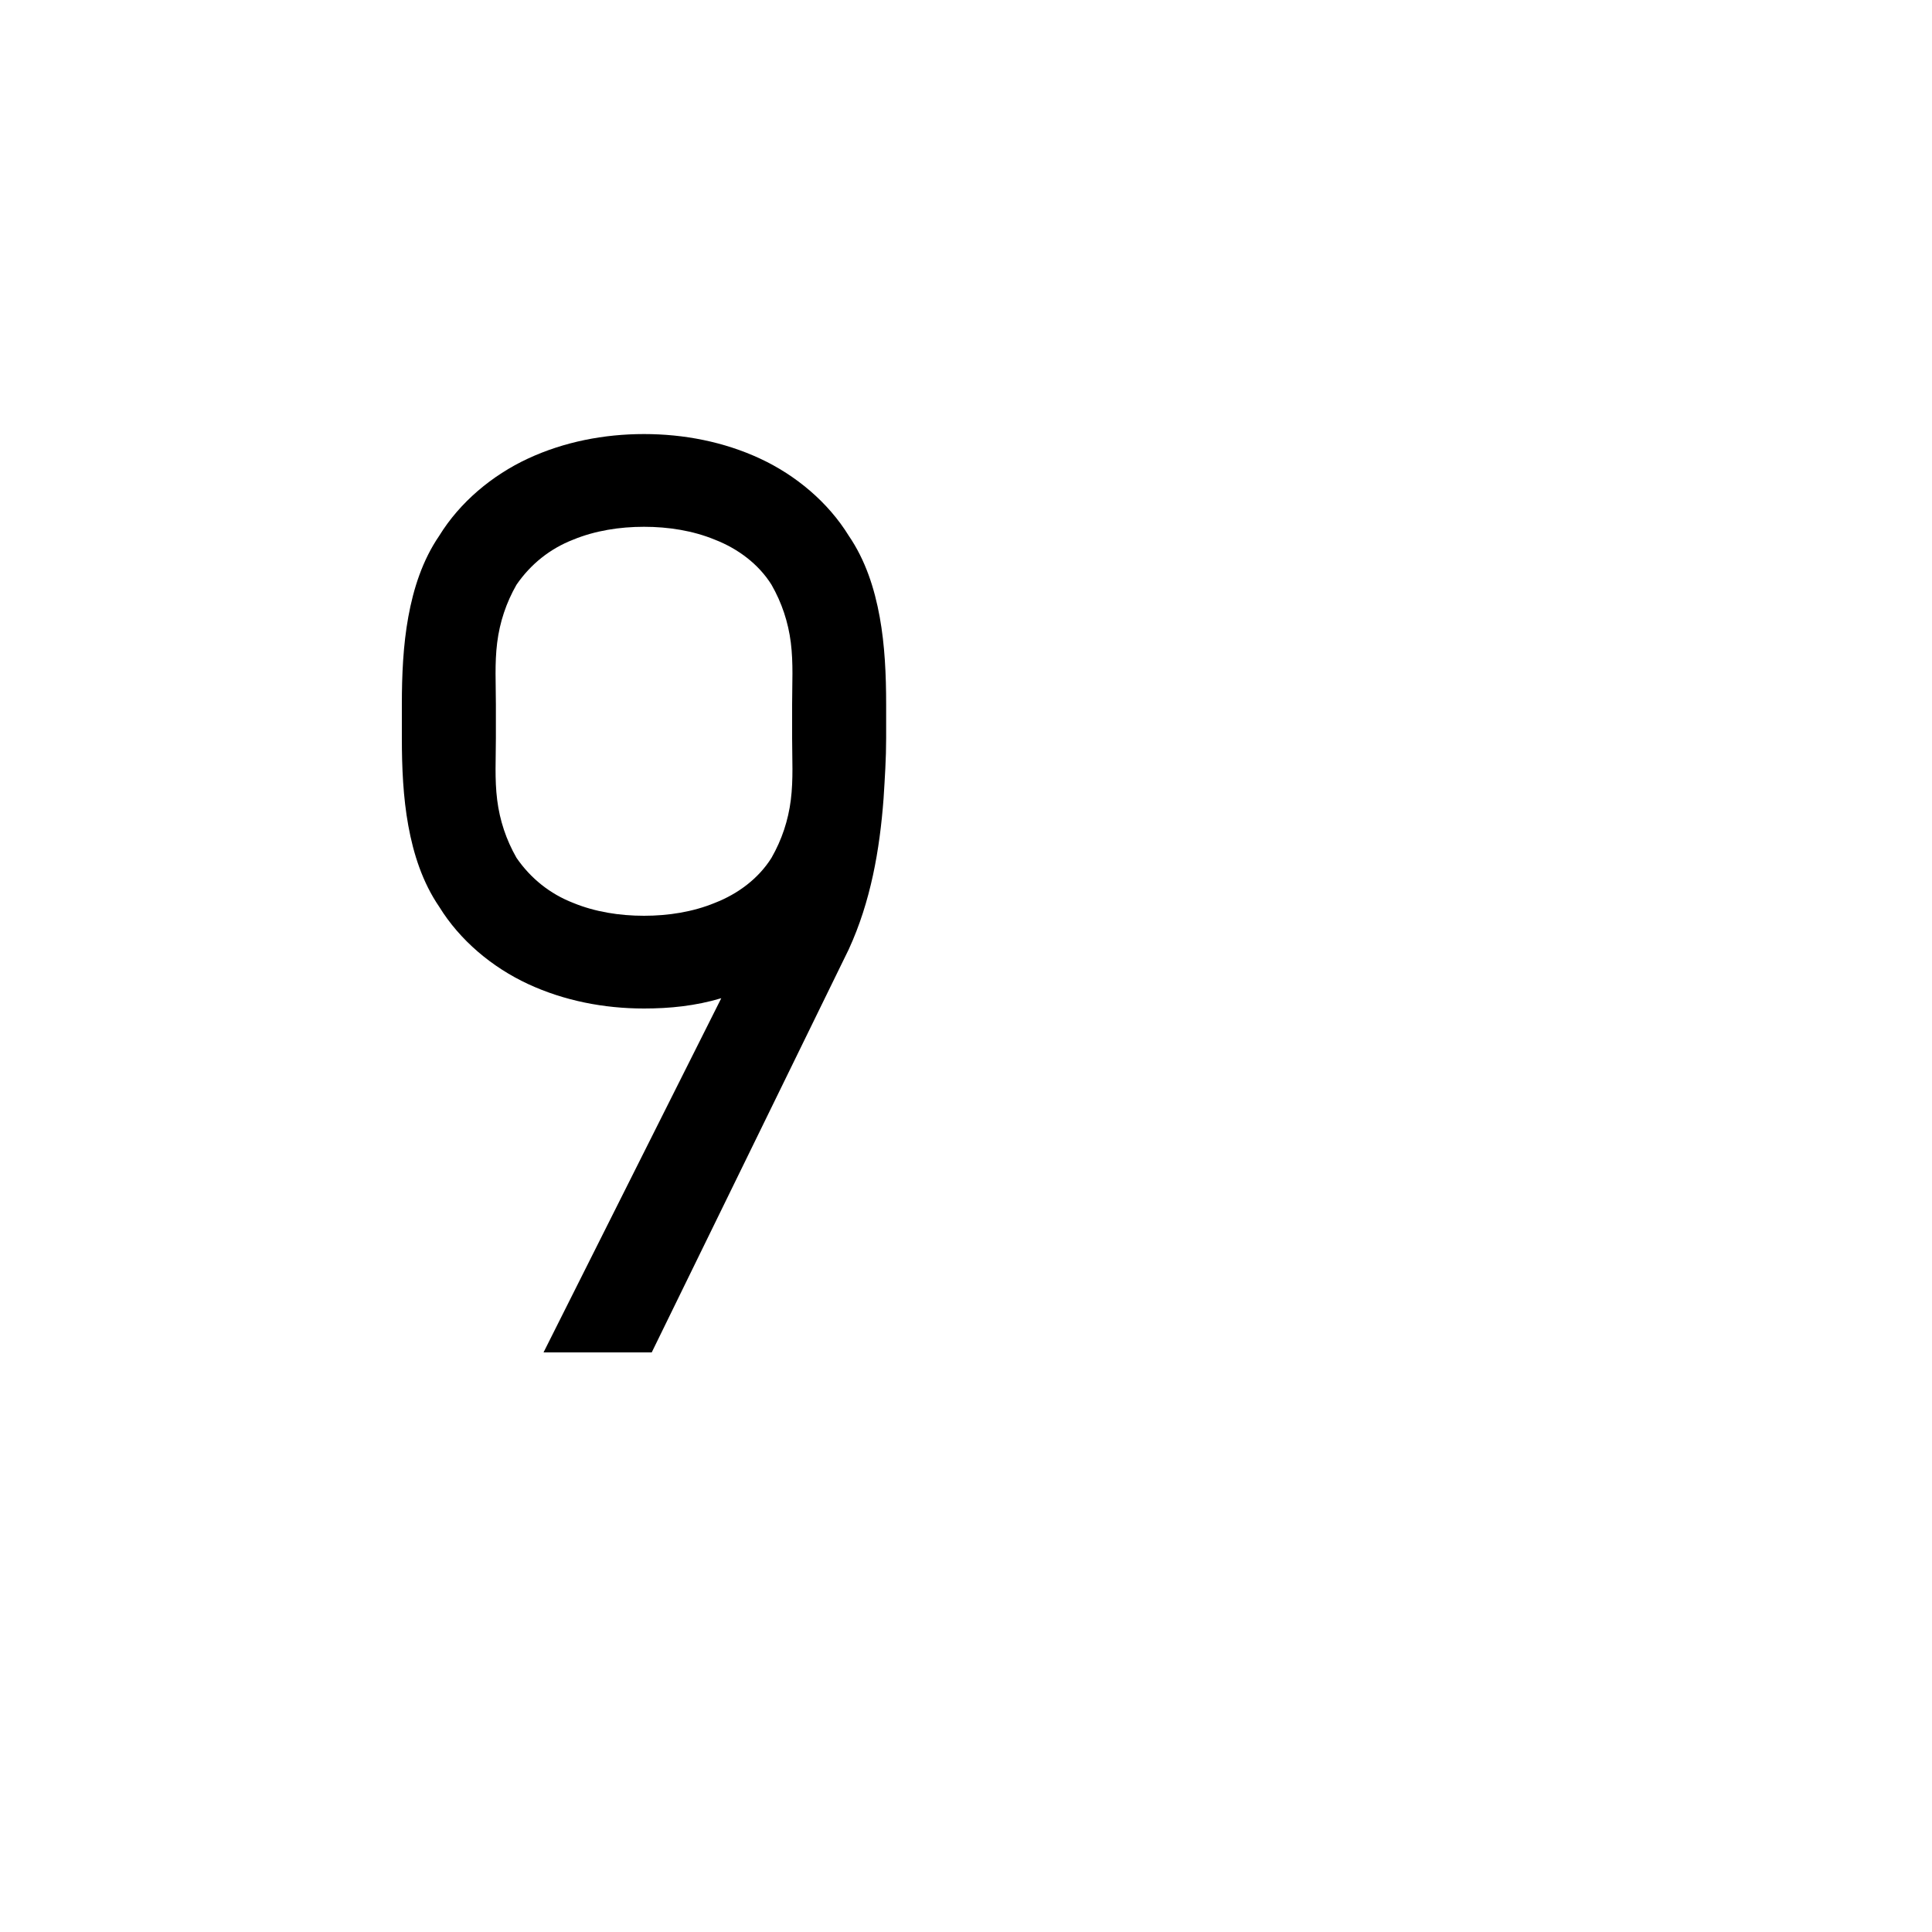
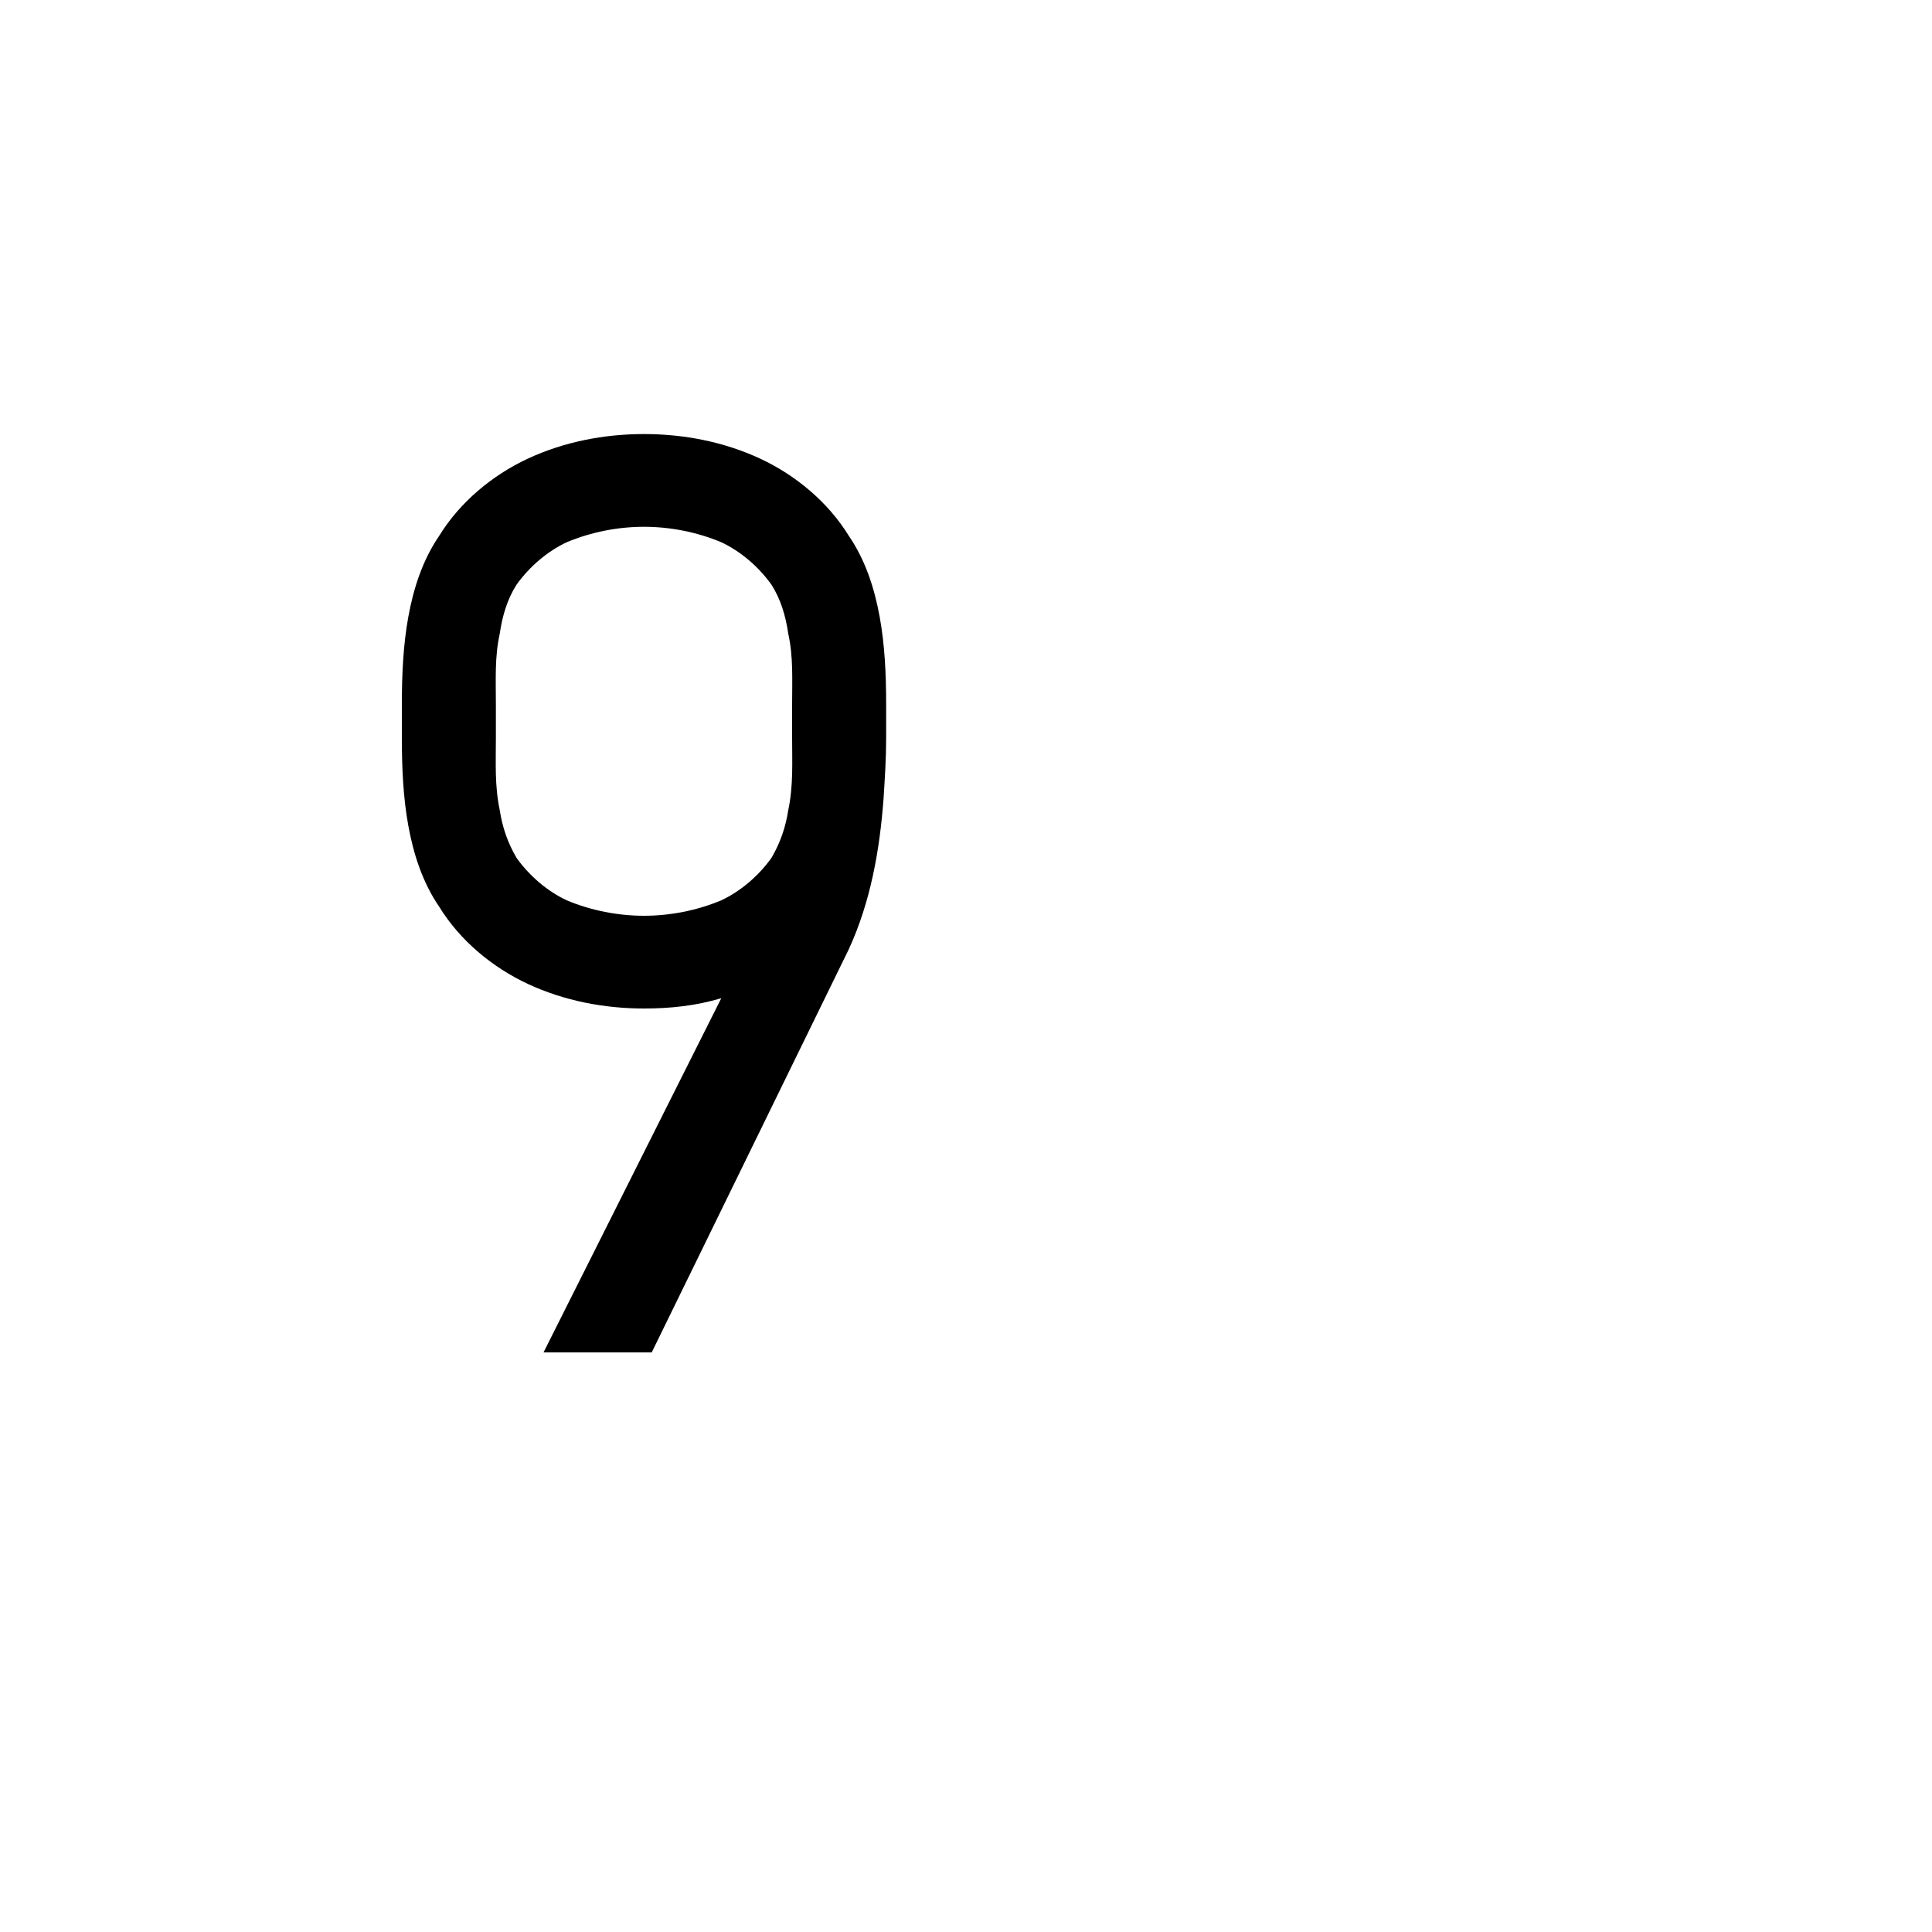
<svg xmlns="http://www.w3.org/2000/svg" viewBox="-0.25 -1.05 1.5 1.5">
-   <path d="M 0.31 -0.275 L 0.31 -0.275 C 0.29 -0.269  0.27 -0.267  0.25 -0.267 C 0.219 -0.267  0.188 -0.273  0.16 -0.286 C 0.132 -0.299  0.107 -0.32  0.091 -0.346 C 0.078 -0.365  0.071 -0.387  0.067 -0.409 C 0.063 -0.431  0.062 -0.454  0.062 -0.477 L 0.062 -0.503 C 0.062 -0.526  0.063 -0.549  0.067 -0.571 C 0.071 -0.593  0.078 -0.615  0.091 -0.634 C 0.107 -0.66  0.132 -0.681  0.16 -0.694 C 0.188 -0.707  0.219 -0.713  0.25 -0.713 C 0.281 -0.713  0.312 -0.707  0.34 -0.694 C 0.368 -0.681  0.393 -0.66  0.409 -0.634 C 0.422 -0.615  0.429 -0.593  0.433 -0.571 C 0.437 -0.549  0.438 -0.526  0.438 -0.503 L 0.438 -0.477 C 0.438 -0.461  0.437 -0.446  0.436 -0.43 C 0.433 -0.39  0.426 -0.35  0.409 -0.313 L 0.256 -0 L 0.172 -0 L 0.31 -0.275 Z M 0.25 -0.339 C 0.269 -0.339  0.288 -0.342  0.305 -0.349 C 0.323 -0.356  0.339 -0.368  0.349 -0.384 C 0.357 -0.398  0.362 -0.413  0.364 -0.429 C 0.366 -0.445  0.365 -0.461  0.365 -0.477 L 0.365 -0.503 C 0.365 -0.519  0.366 -0.535  0.364 -0.551 C 0.362 -0.567  0.357 -0.582  0.349 -0.596 C 0.339 -0.612  0.323 -0.624  0.305 -0.631 C 0.288 -0.638  0.269 -0.641  0.25 -0.641 C 0.231 -0.641  0.212 -0.638  0.195 -0.631 C 0.177 -0.624  0.162 -0.612  0.151 -0.596 C 0.143 -0.582  0.138 -0.567  0.136 -0.551 C 0.134 -0.535  0.135 -0.519  0.135 -0.503 L 0.135 -0.477 C 0.135 -0.461  0.134 -0.445  0.136 -0.429 C 0.138 -0.413  0.143 -0.398  0.151 -0.384 C 0.162 -0.368  0.177 -0.356  0.195 -0.349 C 0.212 -0.342  0.231 -0.339  0.25 -0.339 Z" fill="black" />
+   <path d="M 0.31 -0.275 L 0.31 -0.275 C 0.29 -0.269  0.27 -0.267  0.25 -0.267 C 0.219 -0.267  0.188 -0.273  0.16 -0.286 C 0.132 -0.299  0.107 -0.32  0.091 -0.346 C 0.078 -0.365  0.071 -0.387  0.067 -0.409 C 0.063 -0.431  0.062 -0.454  0.062 -0.477 L 0.062 -0.503 C 0.062 -0.526  0.063 -0.549  0.067 -0.571 C 0.071 -0.593  0.078 -0.615  0.091 -0.634 C 0.107 -0.66  0.132 -0.681  0.16 -0.694 C 0.188 -0.707  0.219 -0.713  0.25 -0.713 C 0.281 -0.713  0.312 -0.707  0.34 -0.694 C 0.368 -0.681  0.393 -0.66  0.409 -0.634 C 0.422 -0.615  0.429 -0.593  0.433 -0.571 C 0.437 -0.549  0.438 -0.526  0.438 -0.503 L 0.438 -0.477 C 0.438 -0.461  0.437 -0.446  0.436 -0.43 C 0.433 -0.39  0.426 -0.35  0.409 -0.313 L 0.256 -0 L 0.172 0 L 0.31 -0.275 Z M 0.25 -0.339 C 0.27 -0.339  0.291 -0.343  0.31 -0.351 C 0.31 -0.351  0.31 -0.351  0.31 -0.351 C 0.325 -0.358  0.339 -0.37  0.349 -0.384 L 0.349 -0.384 C 0.356 -0.396  0.36 -0.408  0.362 -0.421 C 0.366 -0.44  0.365 -0.458  0.365 -0.477 L 0.365 -0.503 C 0.365 -0.522  0.366 -0.54  0.362 -0.558 L 0.362 -0.558 C 0.36 -0.572  0.356 -0.585  0.349 -0.596 C 0.349 -0.596  0.349 -0.596  0.349 -0.596 C 0.339 -0.61  0.325 -0.622  0.31 -0.629 L 0.31 -0.629 C 0.291 -0.637  0.27 -0.641  0.25 -0.641 C 0.23 -0.641  0.209 -0.637  0.19 -0.629 C 0.19 -0.629  0.19 -0.629  0.19 -0.629 C 0.175 -0.622  0.161 -0.61  0.151 -0.596 L 0.151 -0.596 C 0.144 -0.585  0.14 -0.572  0.138 -0.558 C 0.134 -0.54  0.135 -0.522  0.135 -0.503 L 0.135 -0.477 C 0.135 -0.458  0.134 -0.44  0.138 -0.421 L 0.138 -0.421 C 0.14 -0.408  0.144 -0.396  0.151 -0.384 C 0.161 -0.37  0.175 -0.358  0.19 -0.351 L 0.19 -0.351 C 0.209 -0.343  0.23 -0.339  0.25 -0.339 Z" fill="black" />
</svg>
